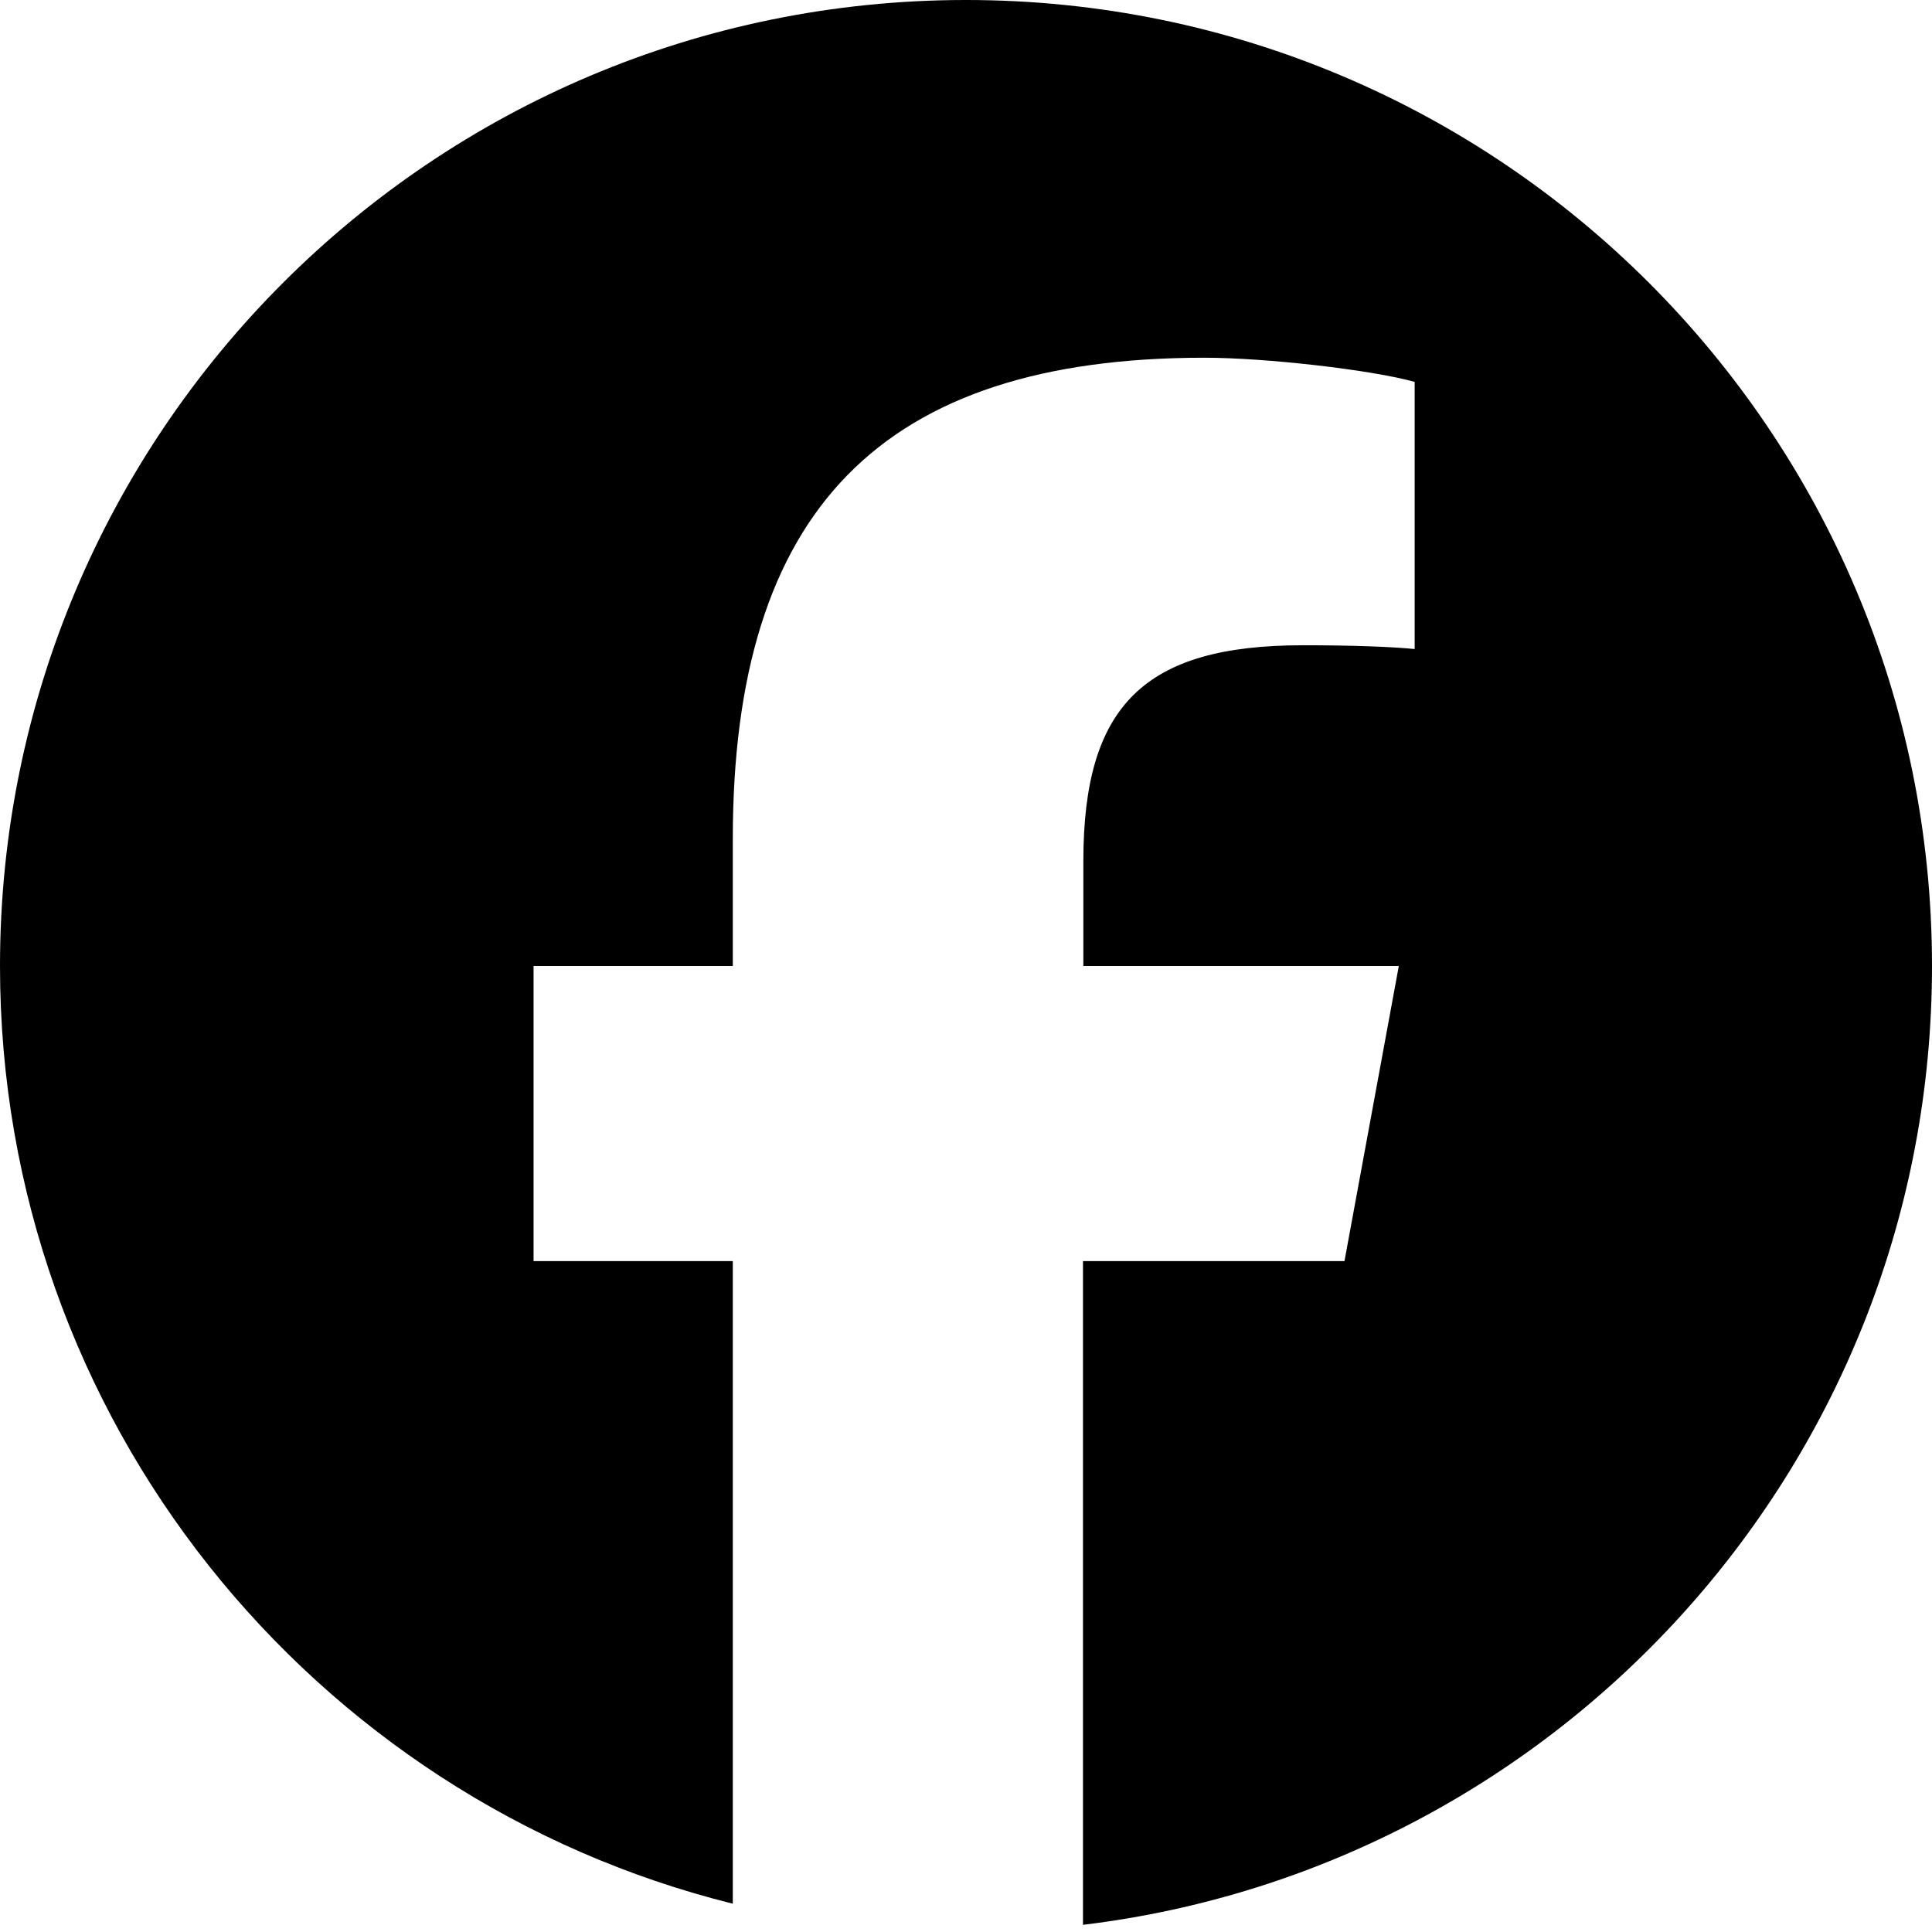
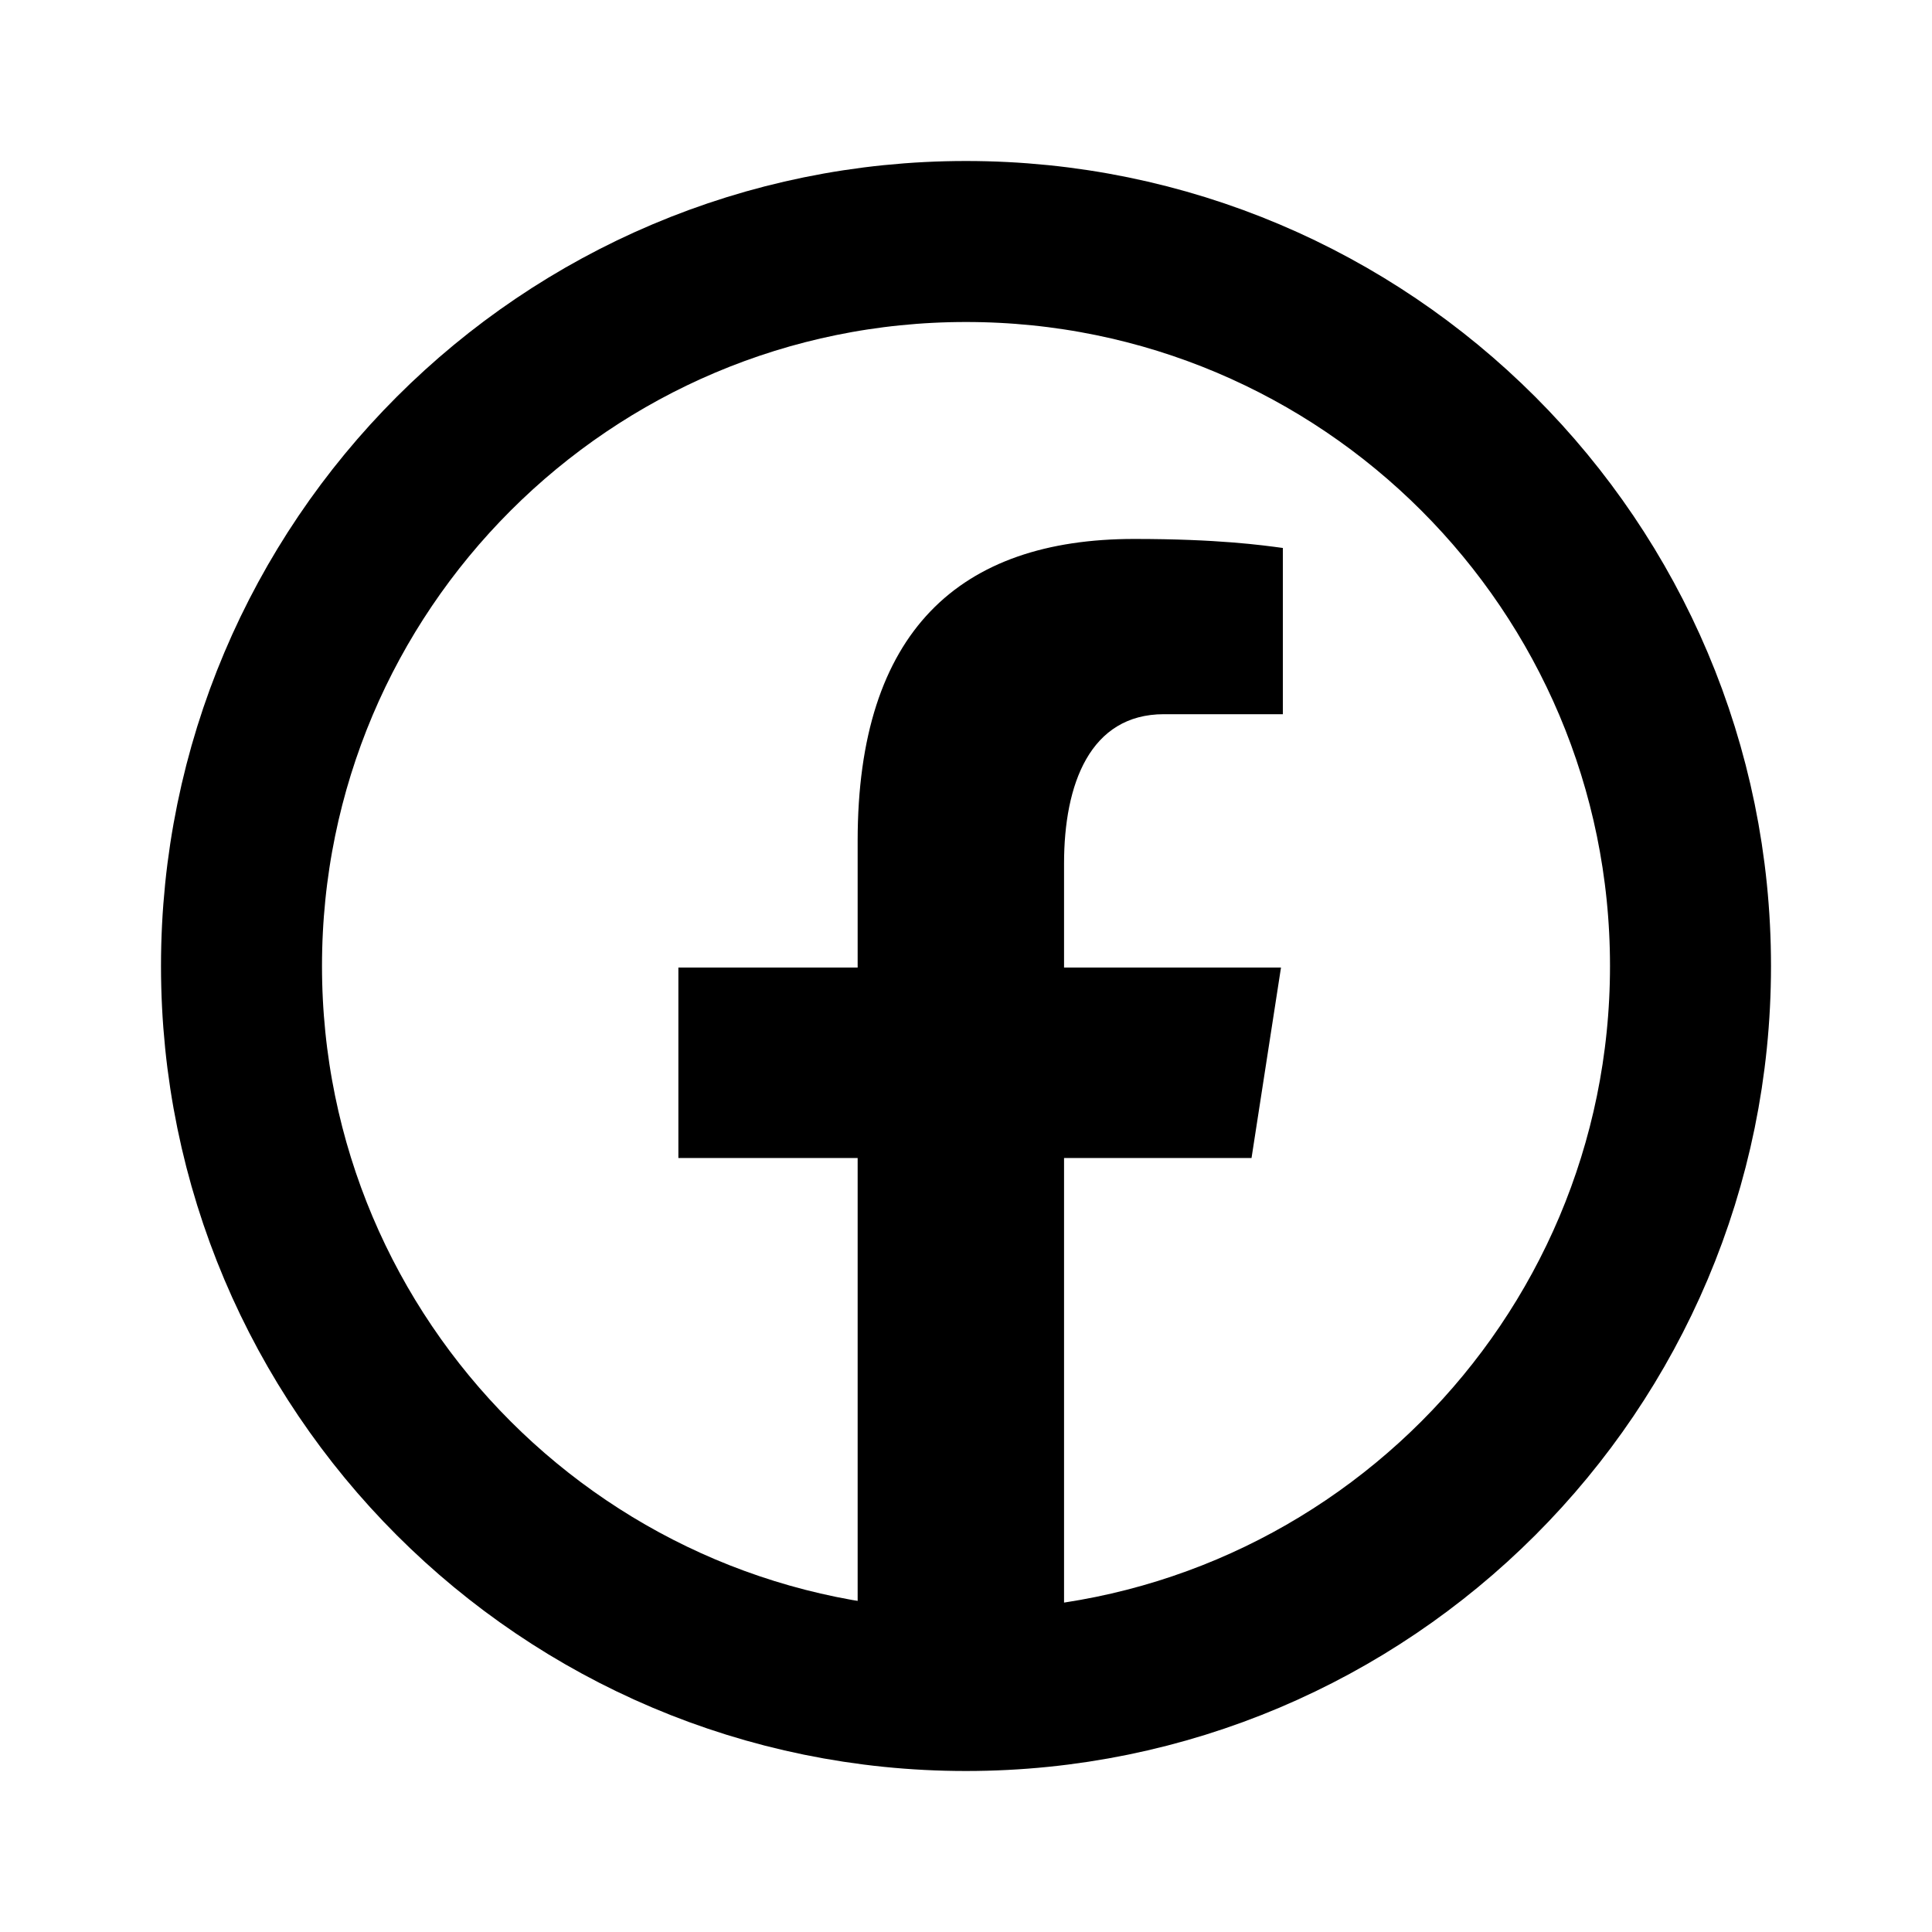
- <svg xmlns="http://www.w3.org/2000/svg" viewBox="0 0 512 512">
-   <path d="M512 256C512 114.6 397.4 0 256 0S0 114.6 0 256C0 376 82.7 476.8 194.2 504.5V334.2H141.4V256h52.8V222.3c0-87.1 39.4-127.5 125-127.5c16.2 0 44.2 3.2 55.7 6.4V172c-6-.6-16.5-1-29.6-1c-42 0-58.2 15.9-58.2 57.2V256h83.6l-14.4 78.2H287V510.1C413.8 494.8 512 386.9 512 256h0z" />
+ <svg xmlns="http://www.w3.org/2000/svg" viewBox="0 0 24 24" width="24px" height="24px">
+   <circle style="fill:none;stroke:#000000;stroke-width:2;stroke-miterlimit:10;" cx="12" cy="12" r="9" />
+   <g>
+     <path d="M20.949,12.951c0.001-0.013,0.004-0.025,0.005-0.038C20.953,12.925,20.95,12.938,20.949,12.951z" />
+     <path d="M3.046,12.909c0.002,0.017,0.005,0.034,0.007,0.051C3.051,12.944,3.047,12.927,3.046,12.909z" />
+     <path d="M13.218,14.385h2.329l0.366-2.366h-2.695v-1.293c0-0.983,0.321-1.854,1.241-1.854h1.477V6.807c-0.26-0.035-0.809-0.112-1.846-0.112c-2.166,0-3.436,1.144-3.436,3.75v1.574H8.427v2.366h2.227v6.503C11.095,20.955,11.541,21,12,21c0.414,0,0.819-0.038,1.218-0.092V14.385z" />
+   </g>
</svg>
